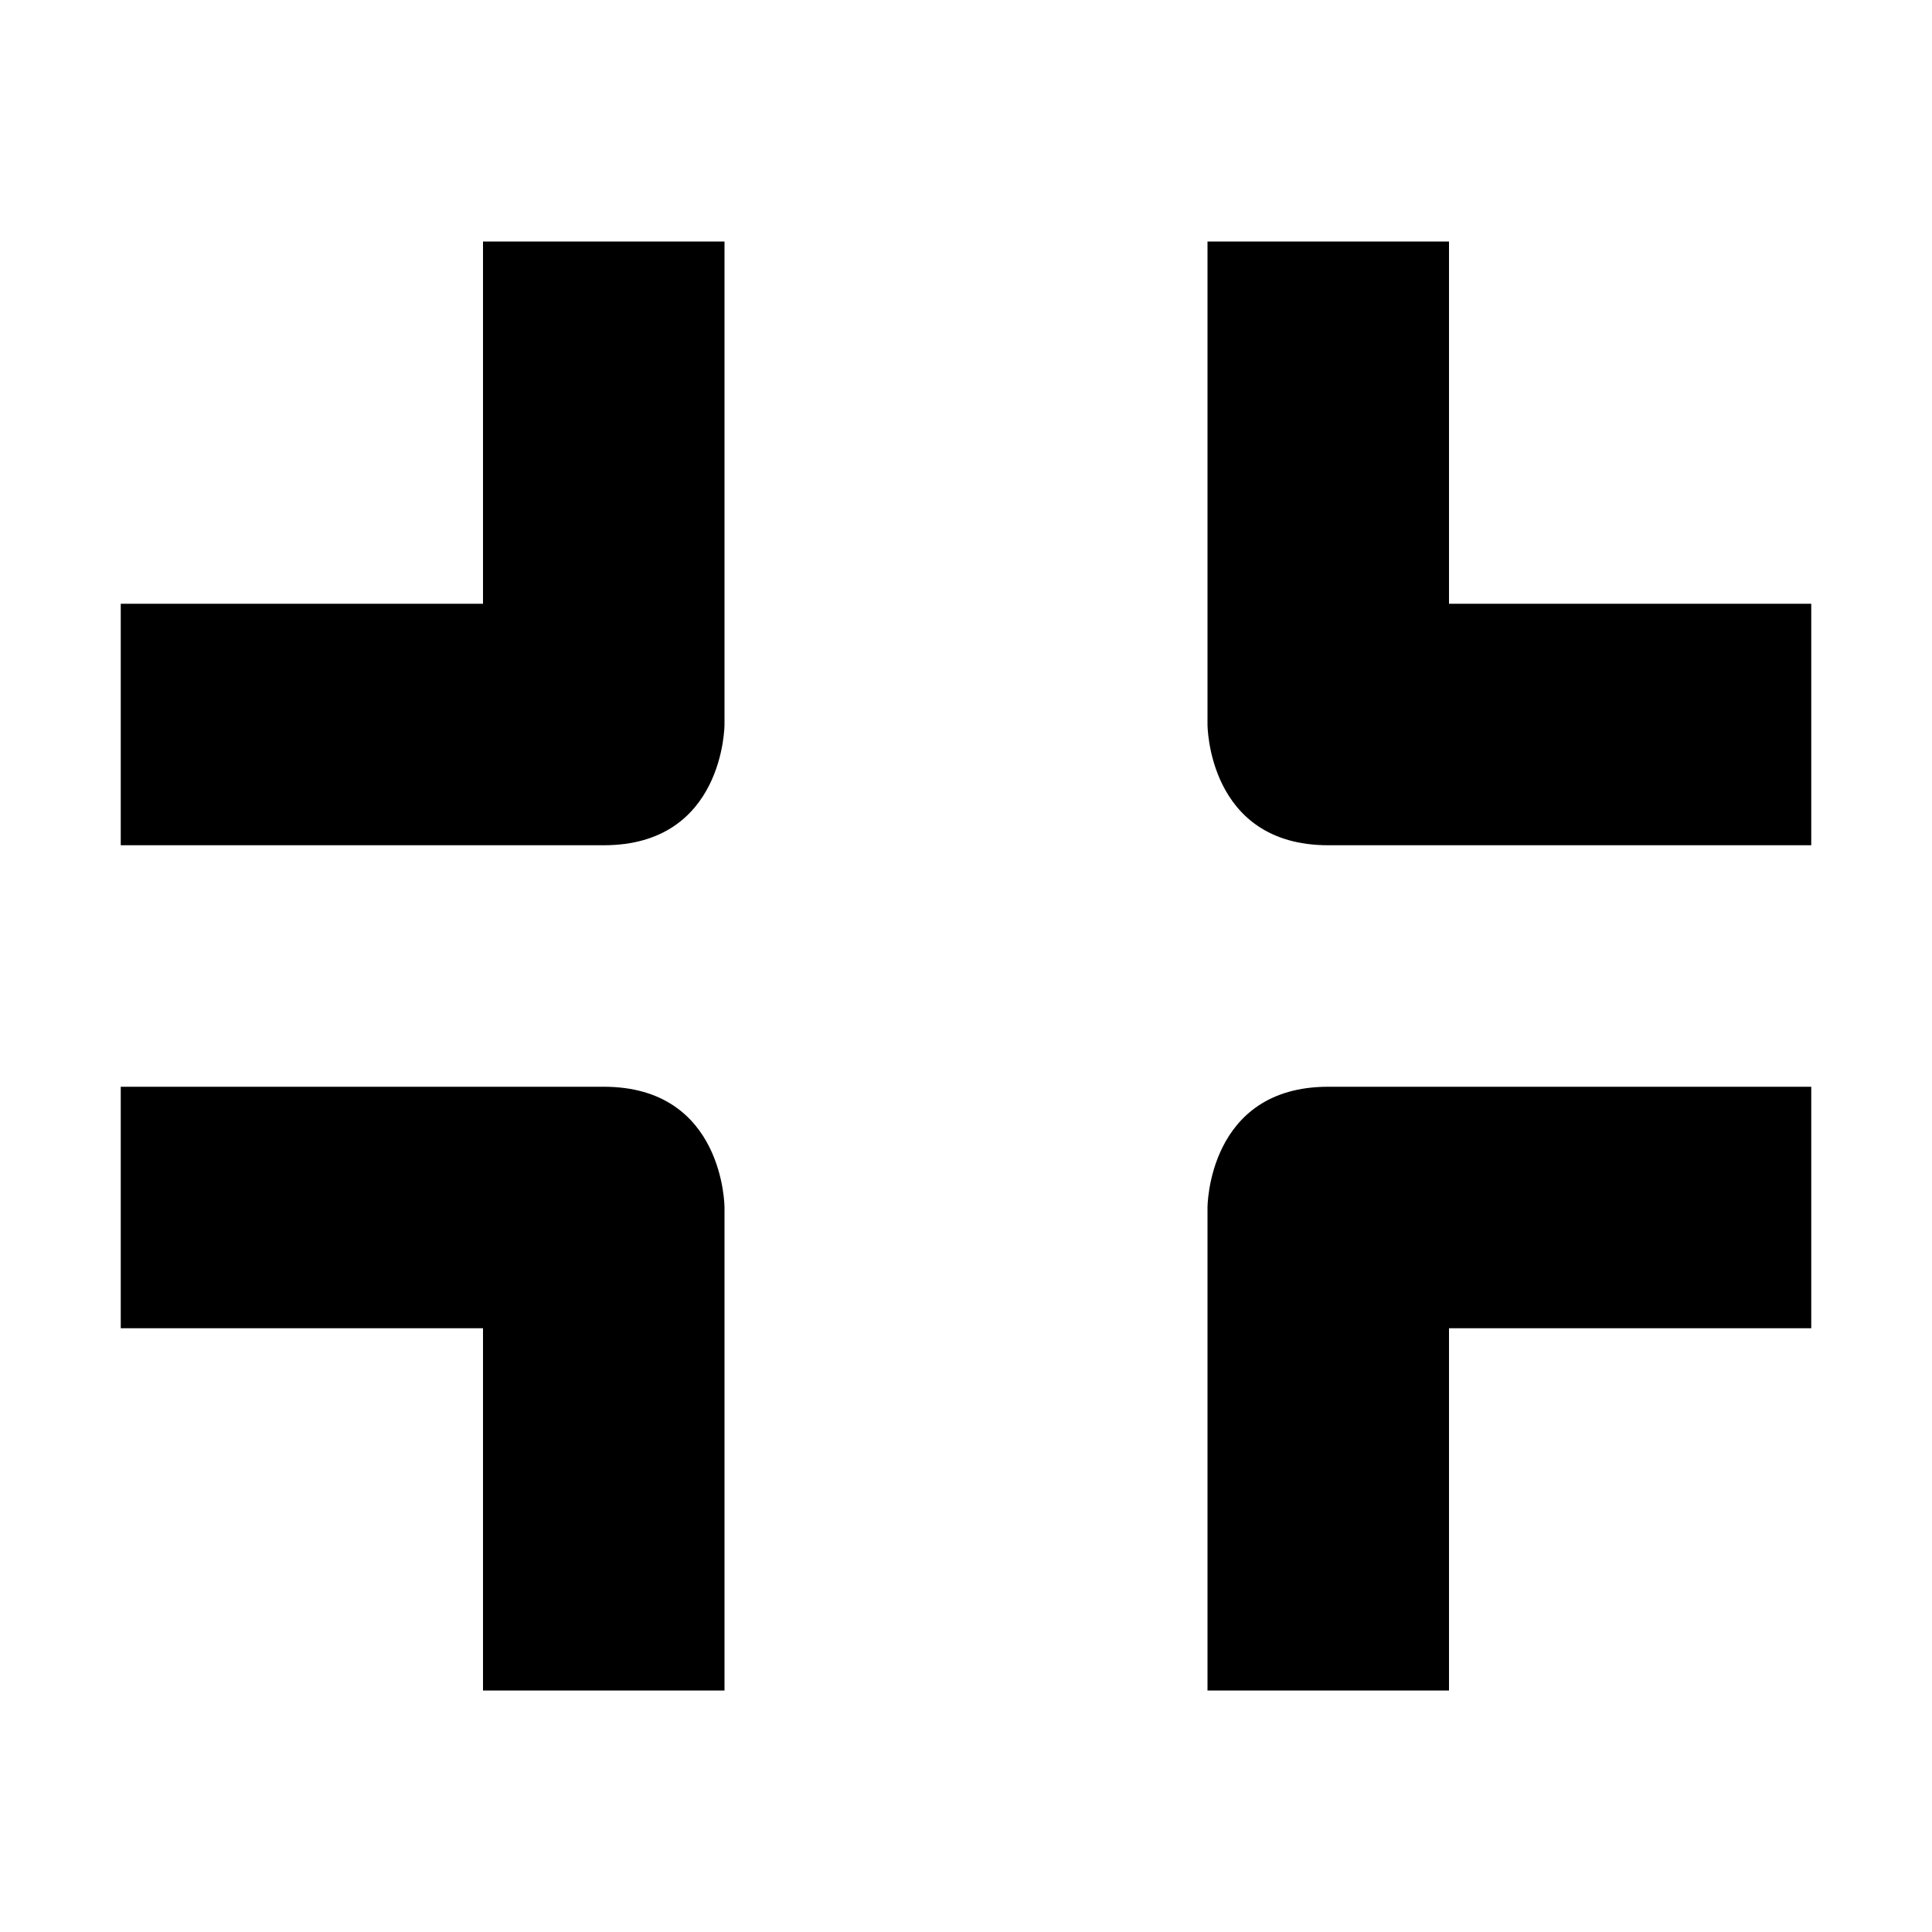
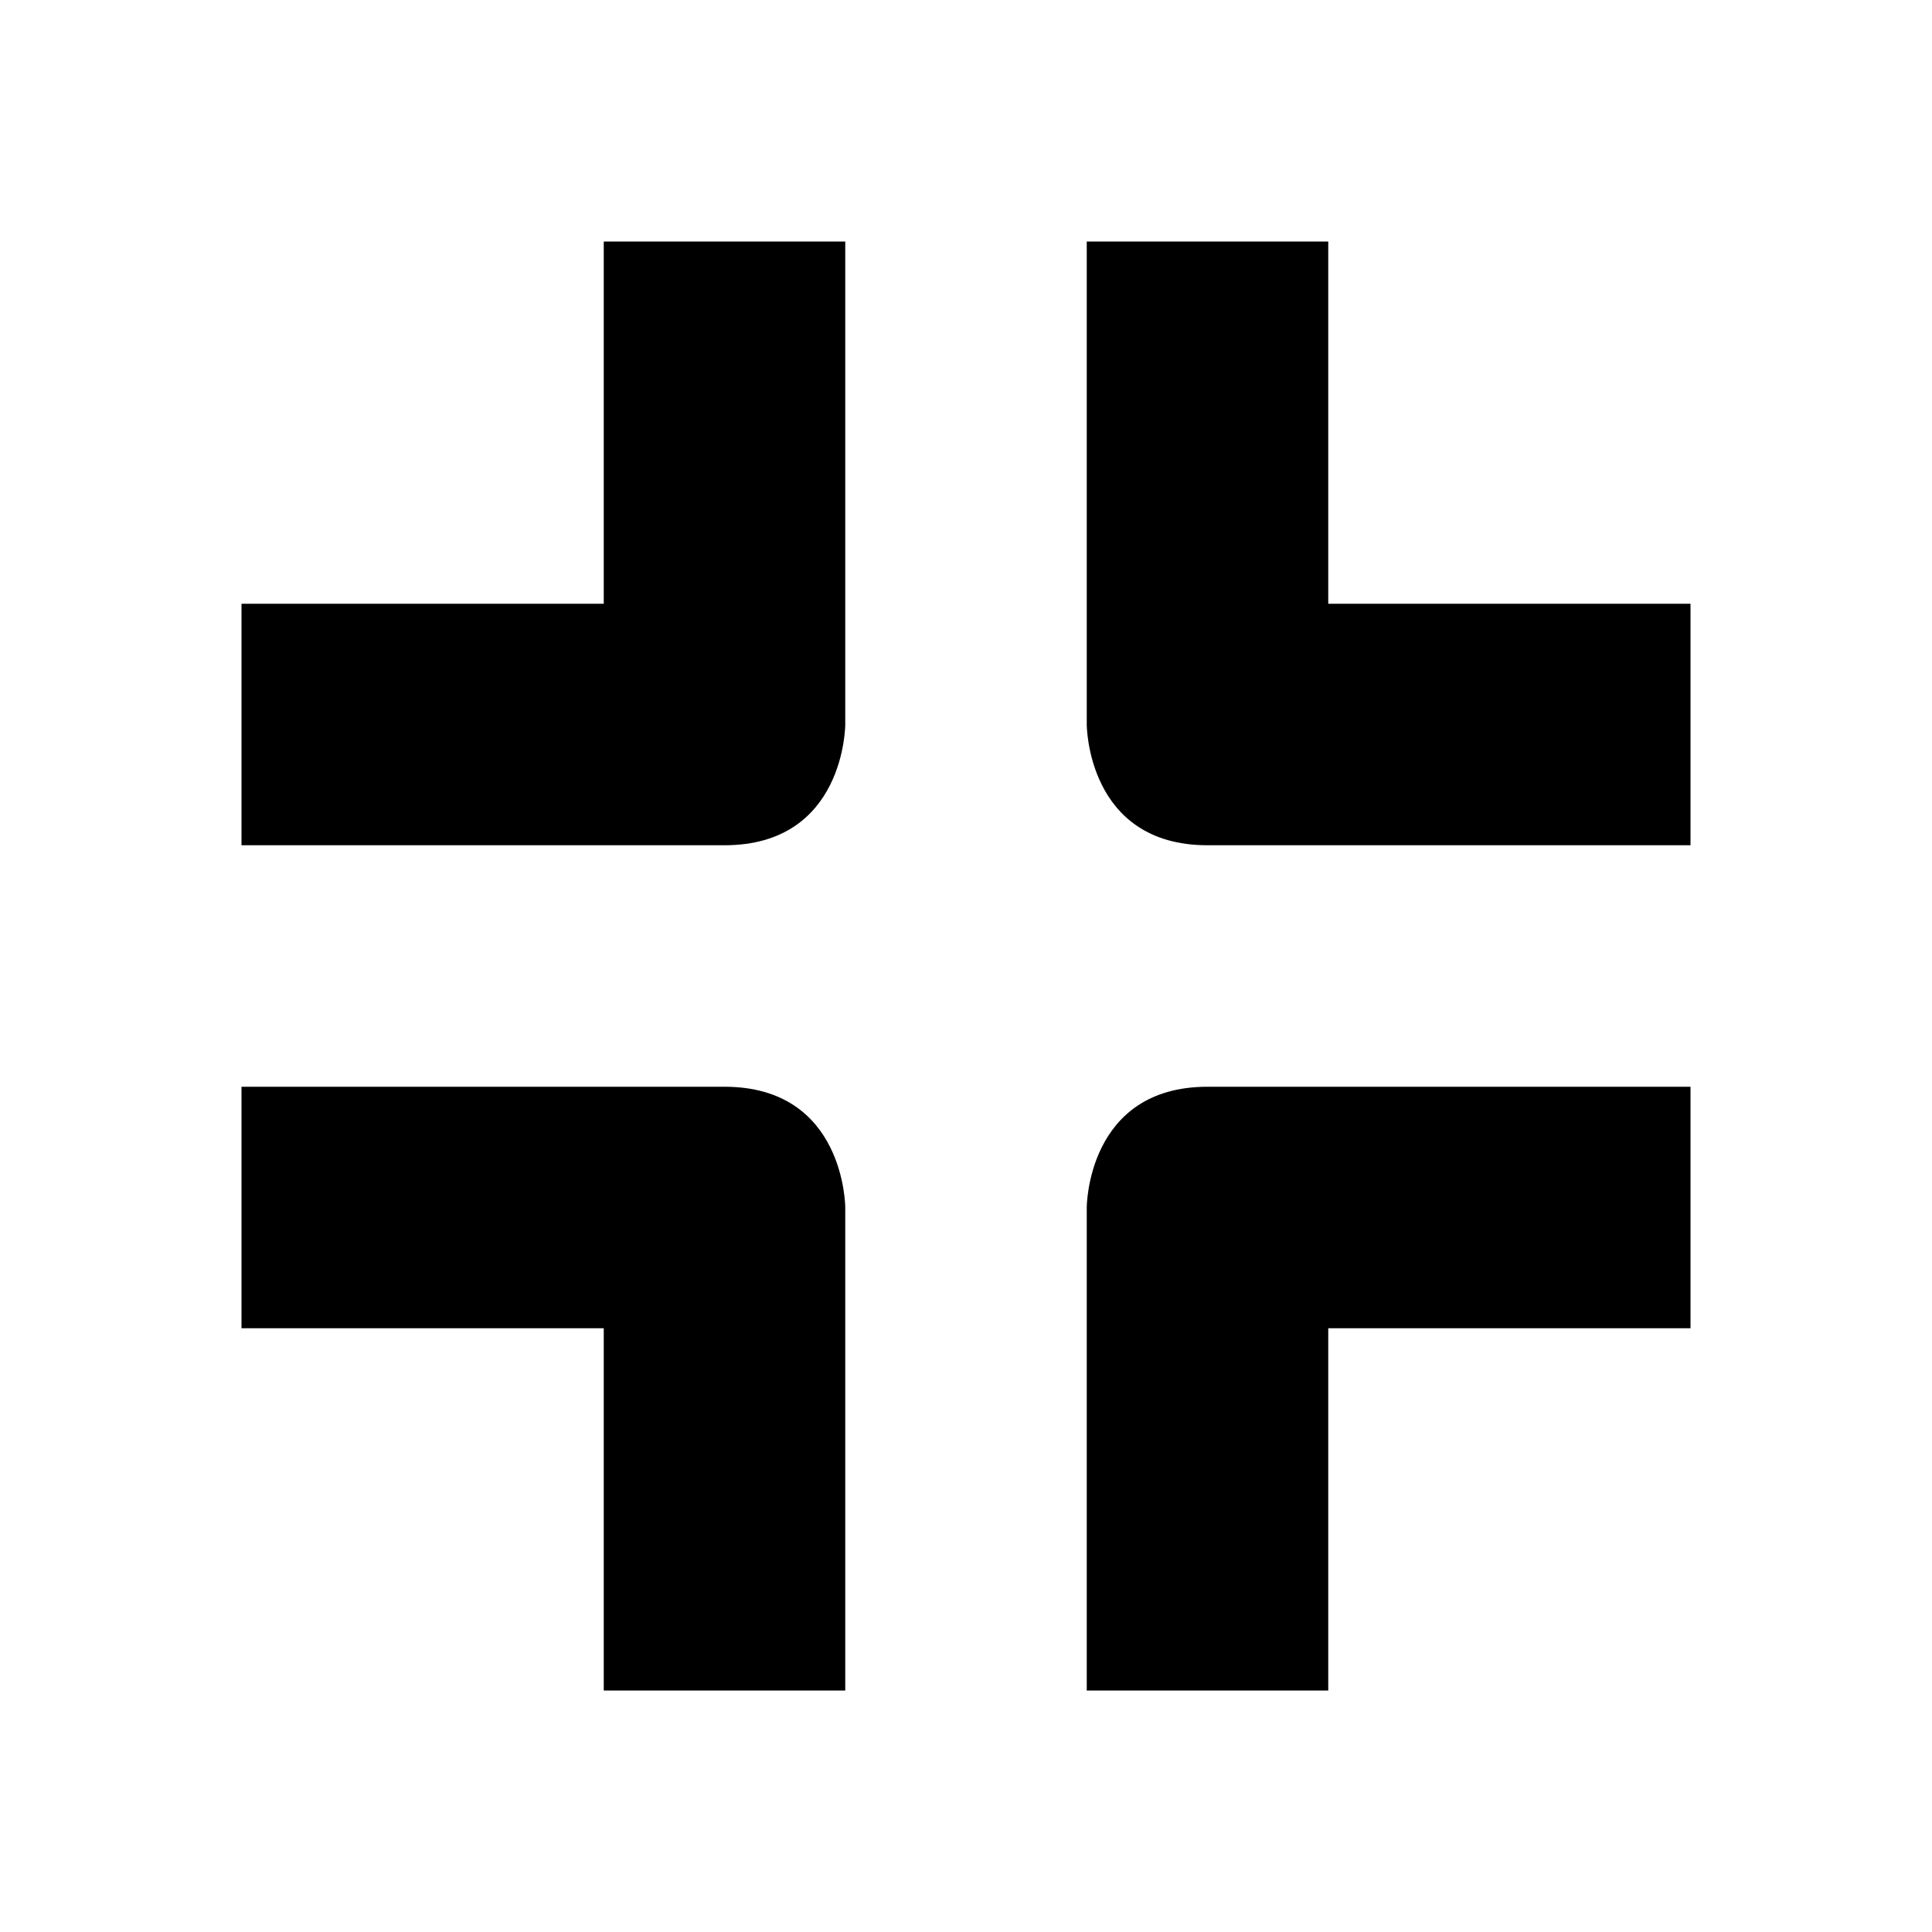
- <svg xmlns="http://www.w3.org/2000/svg" width="16" height="16" version="1.1">
-   <path style="fill:currentColor" d="M 4,2 V 5 H 1 V 7 H 5 C 6,7 6,6 6,6 V 2 Z M 10,2 V 6 C 10,6 10,7 11,7 H 15 V 5 H 12 V 2 Z M 1,9 V 11 H 4 V 14 H 6 V 10 C 6,10 6,9 5,9 Z M 11,9 C 10,9 10,10 10,10 V 14 H 12 V 11 H 15 V 9 Z" />
+ <svg xmlns="http://www.w3.org/2000/svg" width="16" height="16" viewBox="0 0 16 16">
+   <path style="fill:currentColor" d="M 5,2 V 5 H 2 V 7 H 6 C 7,7 7,6 7,6 V 2 Z M 9,2 V 6 C 9,6 9,7 10,7 H 14 V 5 H 11 V 2 Z M 2,9 V 11 H 5 V 14 H 7 V 10 C 7,10 7,9 6,9 Z M 10,9 C 9,9 9,10 9,10 V 14 H 11 V 11 H 14 V 9 Z" />
</svg>
